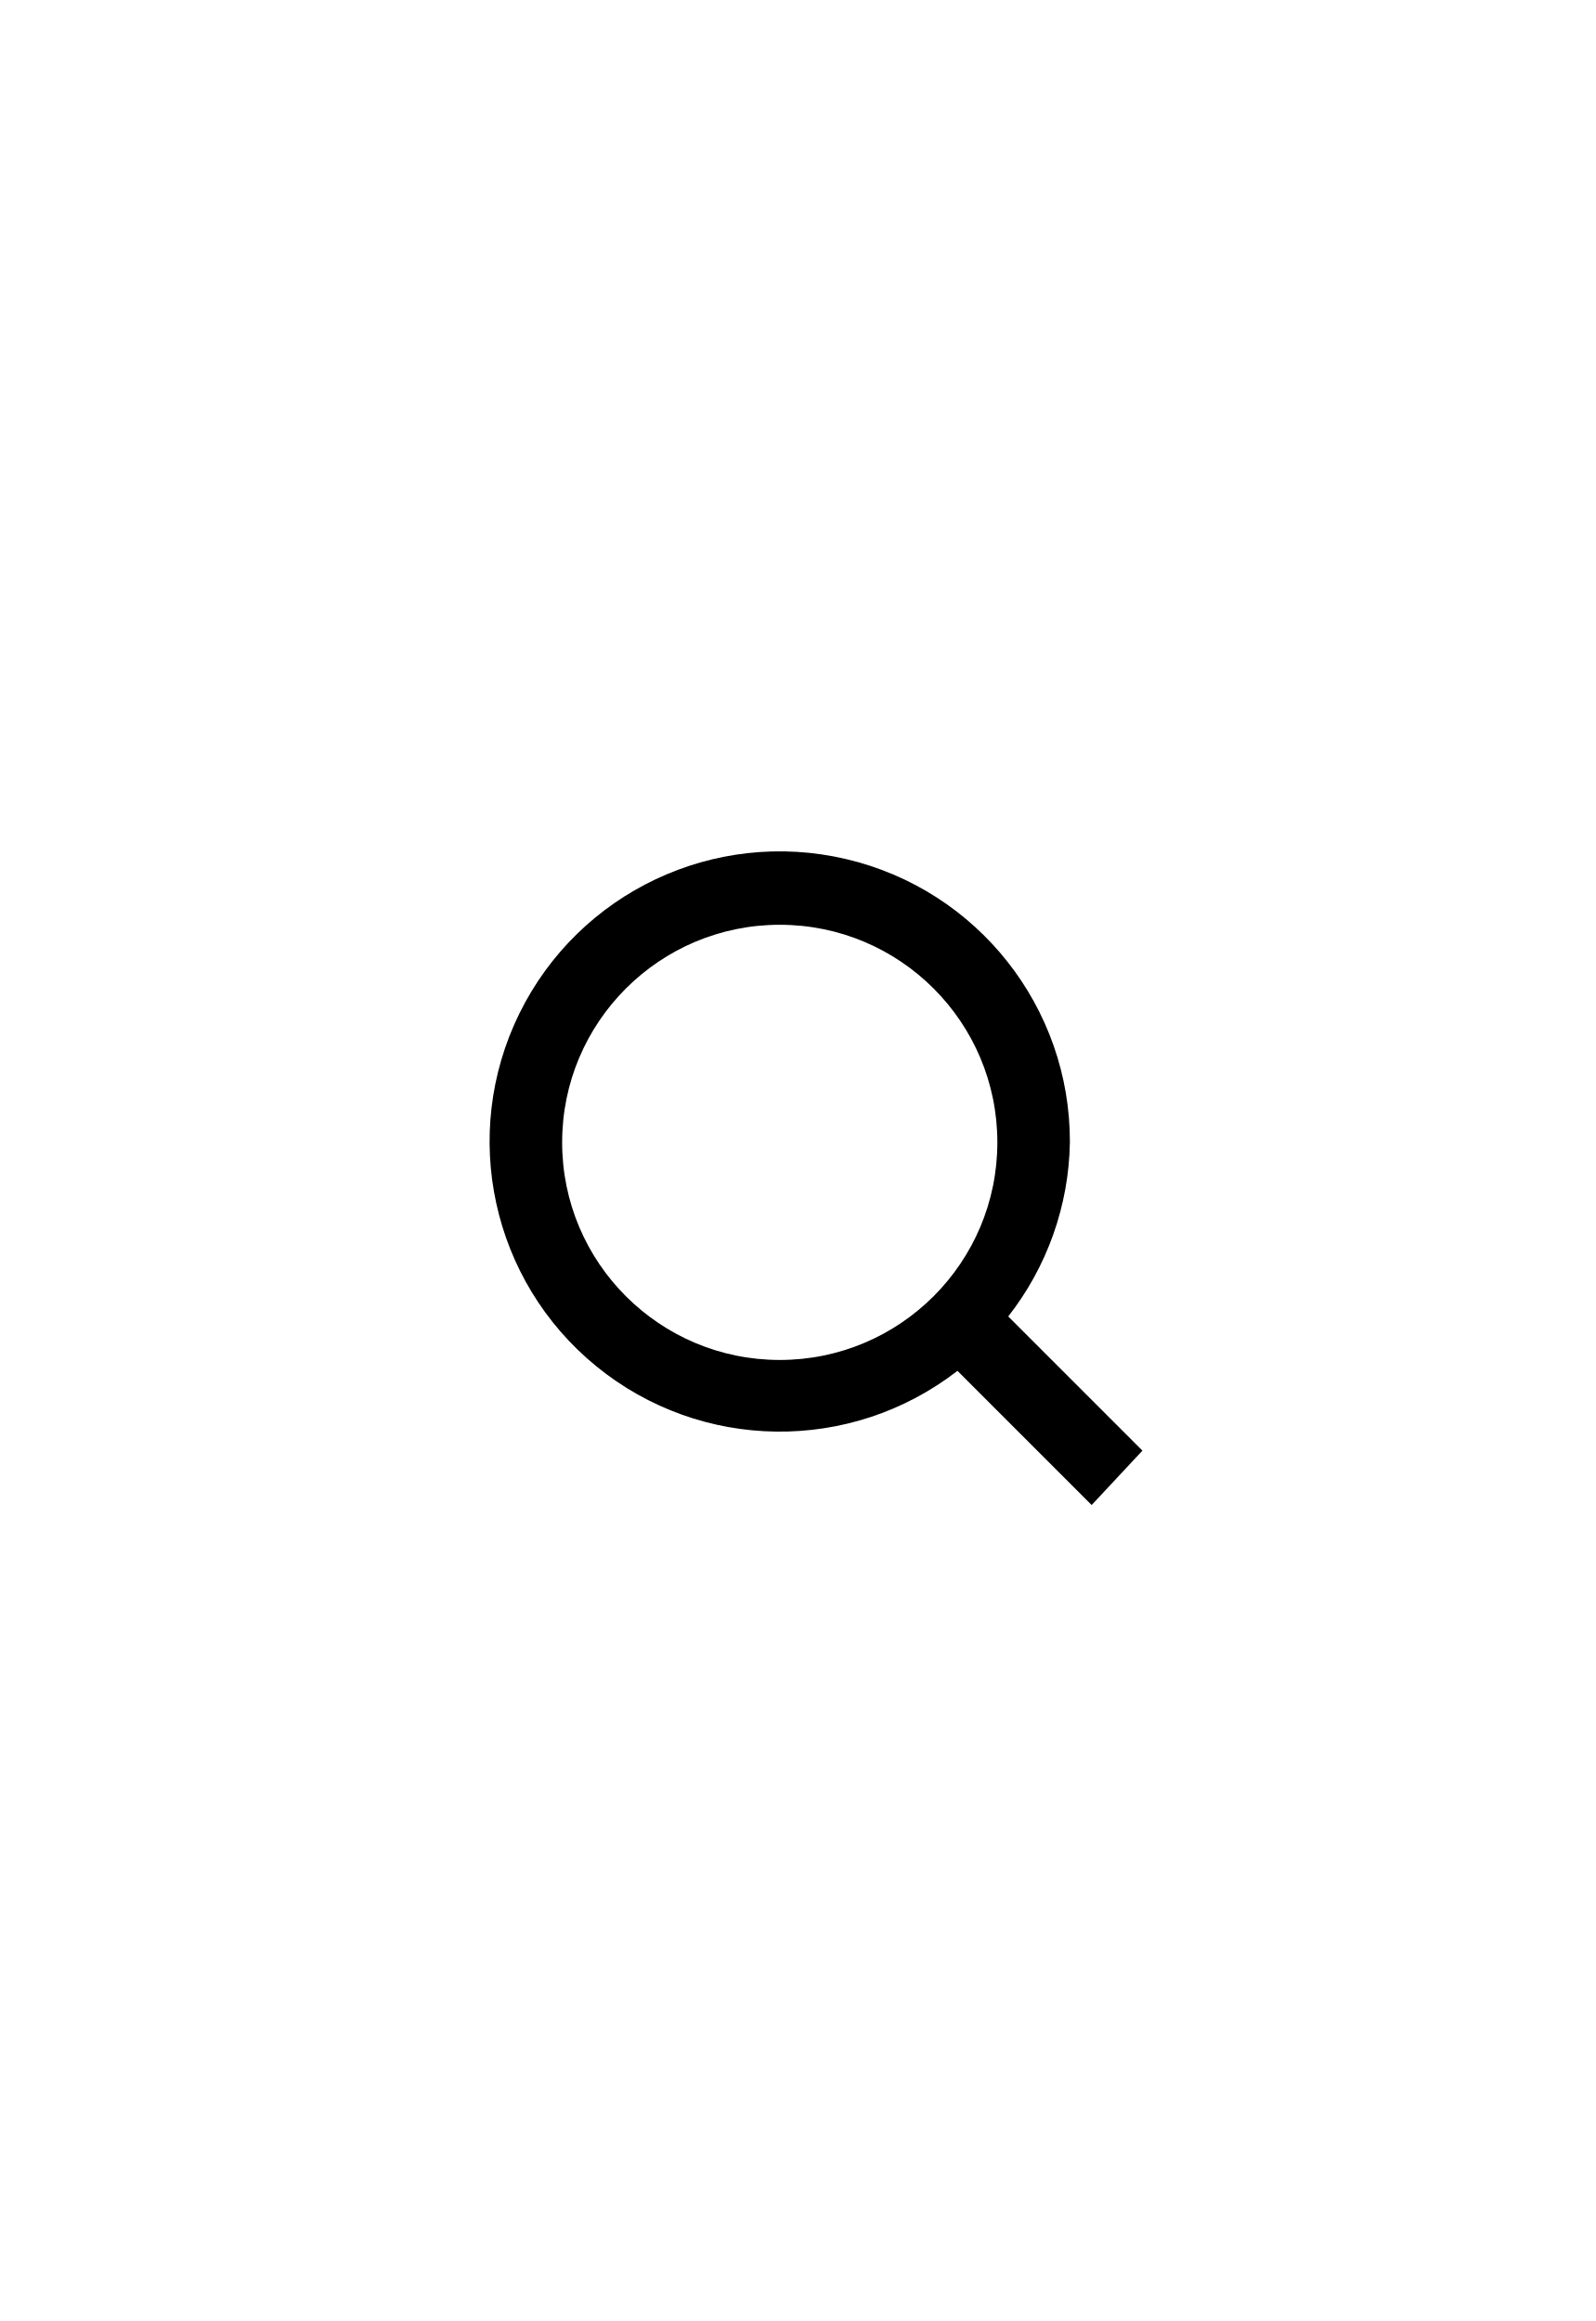
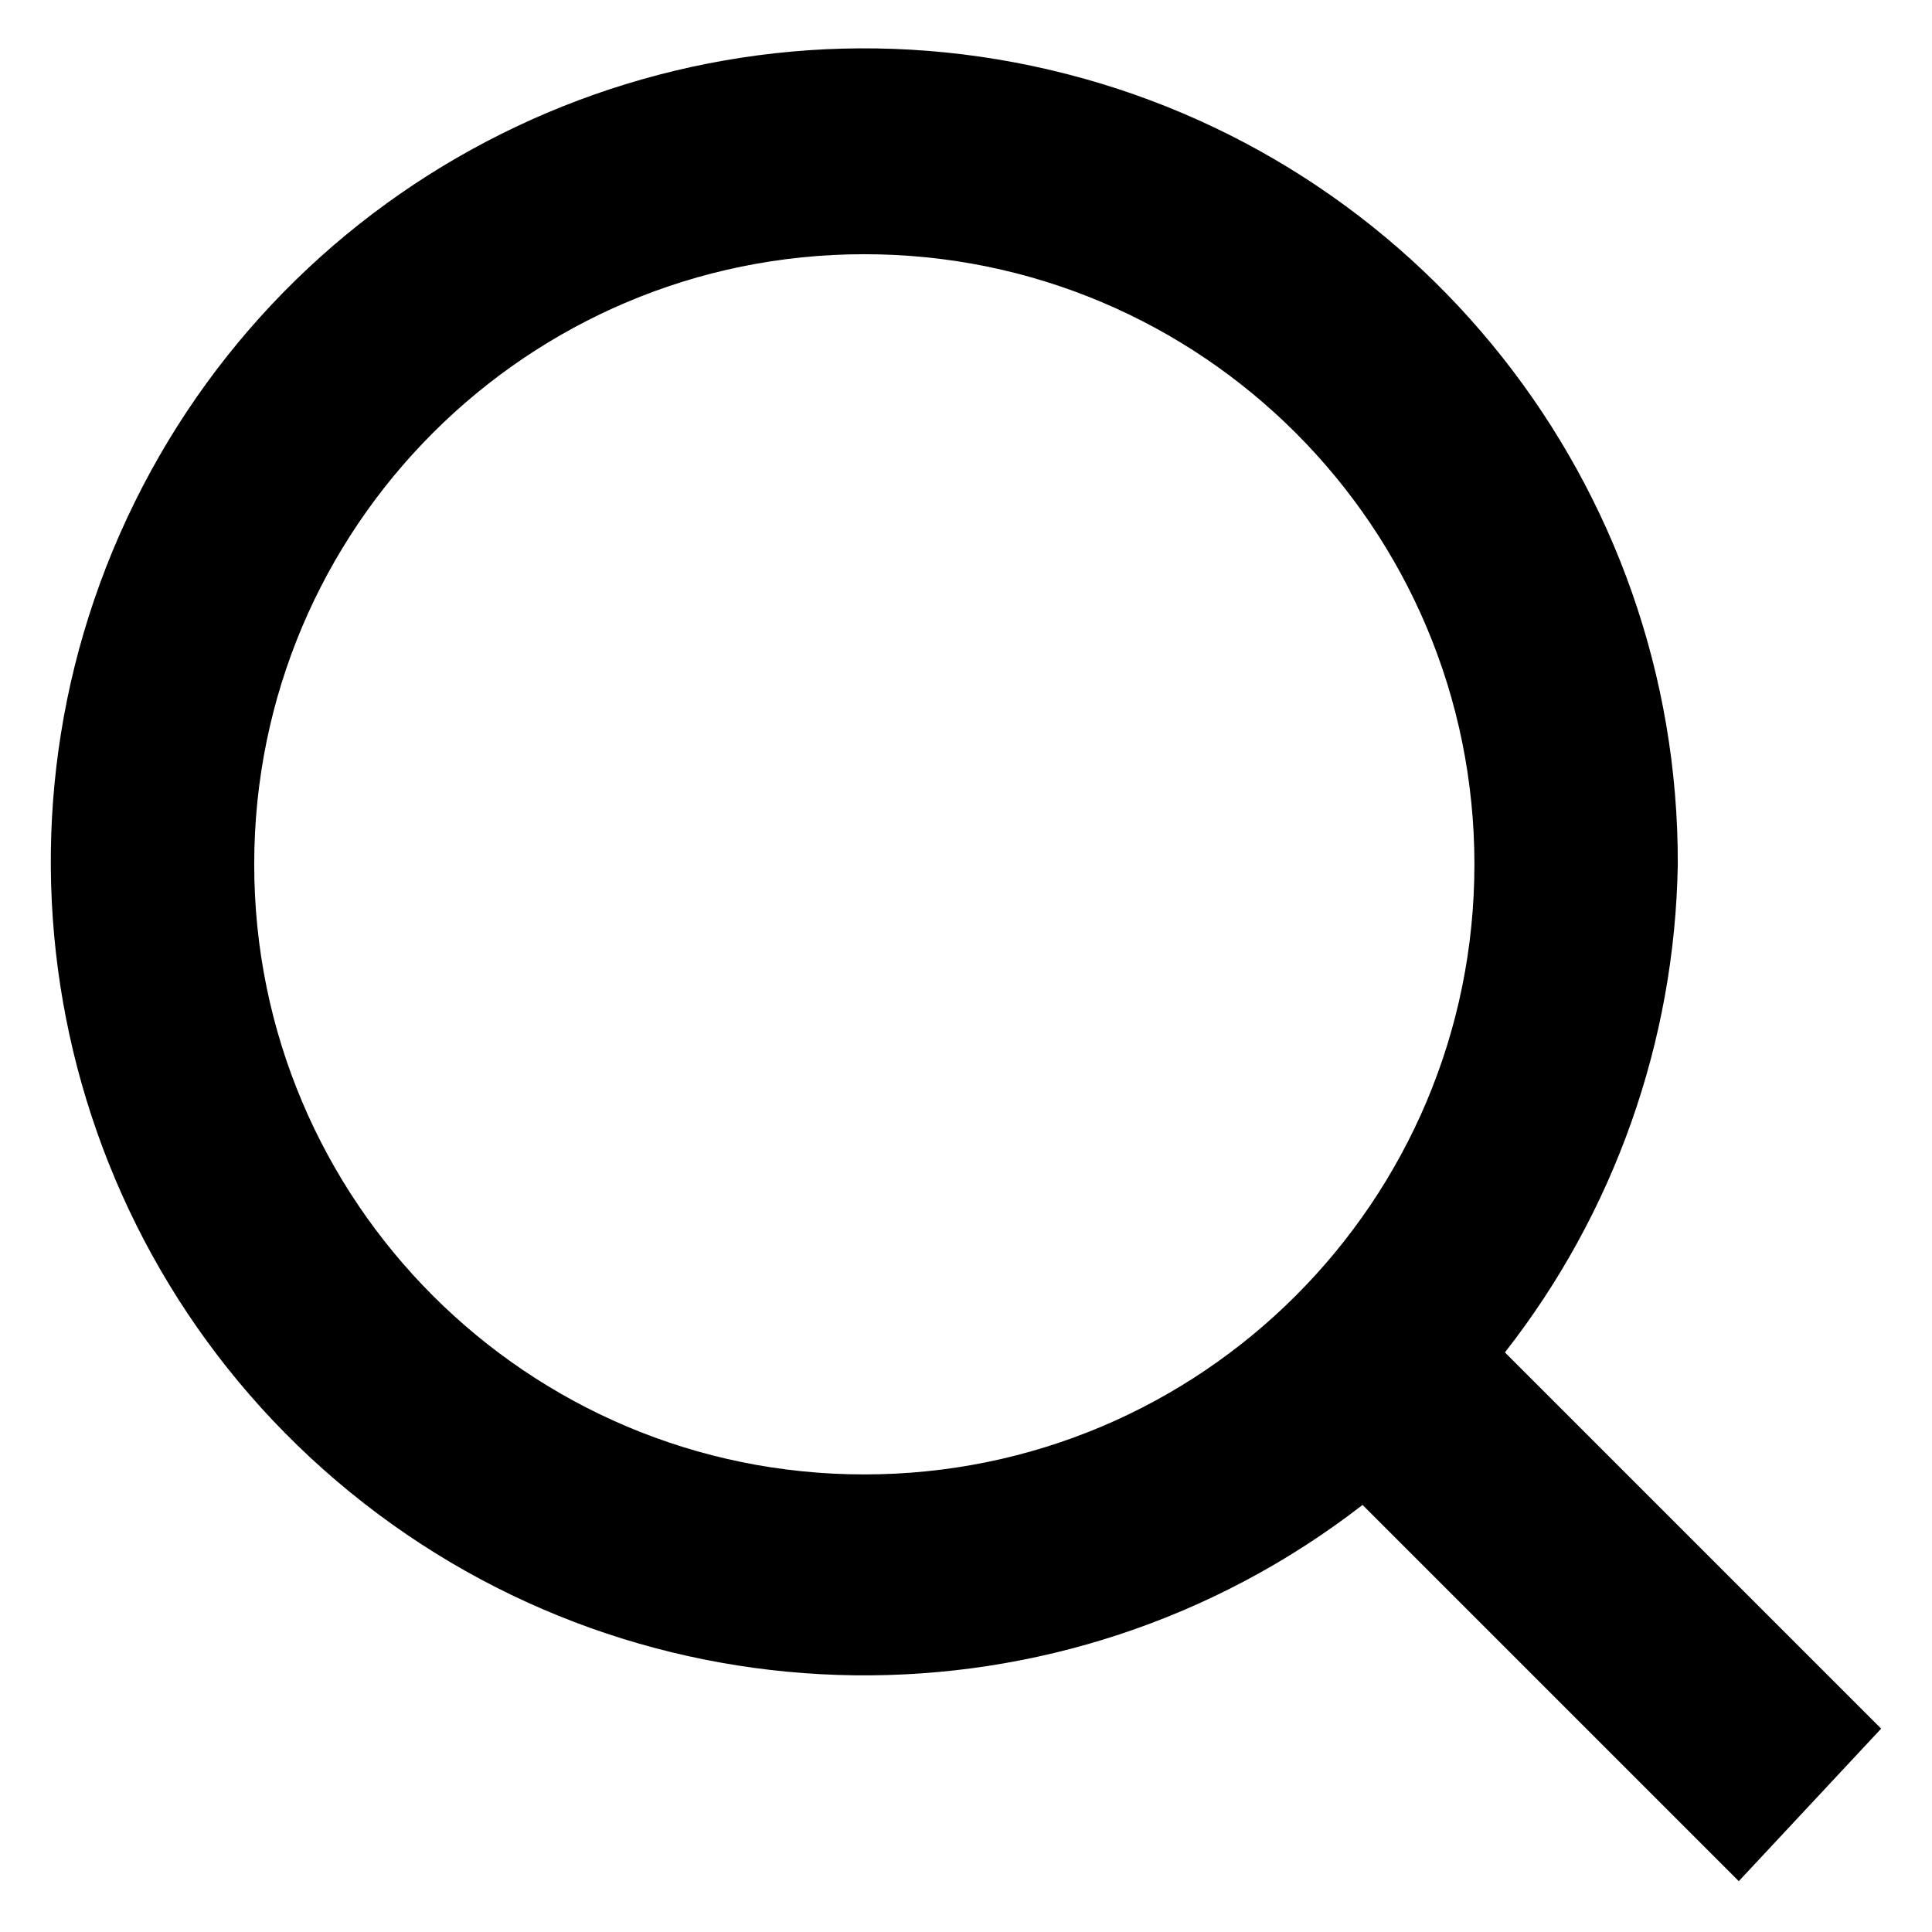
- <svg xmlns="http://www.w3.org/2000/svg" width="44" height="64" fill="none">
-   <path d="m31.5 40-3.7-3.7a8 8 0 0 0 1.7-4.8 8 8 0 1 0-3.1 6.3l3.7 3.7 1.4-1.5Zm-10-2.5a6 6 0 0 1-6-6 6 6 0 0 1 12 0 6 6 0 0 1-6 6Z" fill="#000" />
+ <svg xmlns="http://www.w3.org/2000/svg" width="19" height="19" fill="none">
+   <path d="m18.5 17-3.7-3.7a8 8 0 0 0 1.7-4.8 8 8 0 1 0-3.1 6.3l3.7 3.7 1.4-1.5Zm-10-2.5a6 6 0 0 1-6-6 6 6 0 0 1 12 0 6 6 0 0 1-6 6Z" fill="#000" />
</svg>
